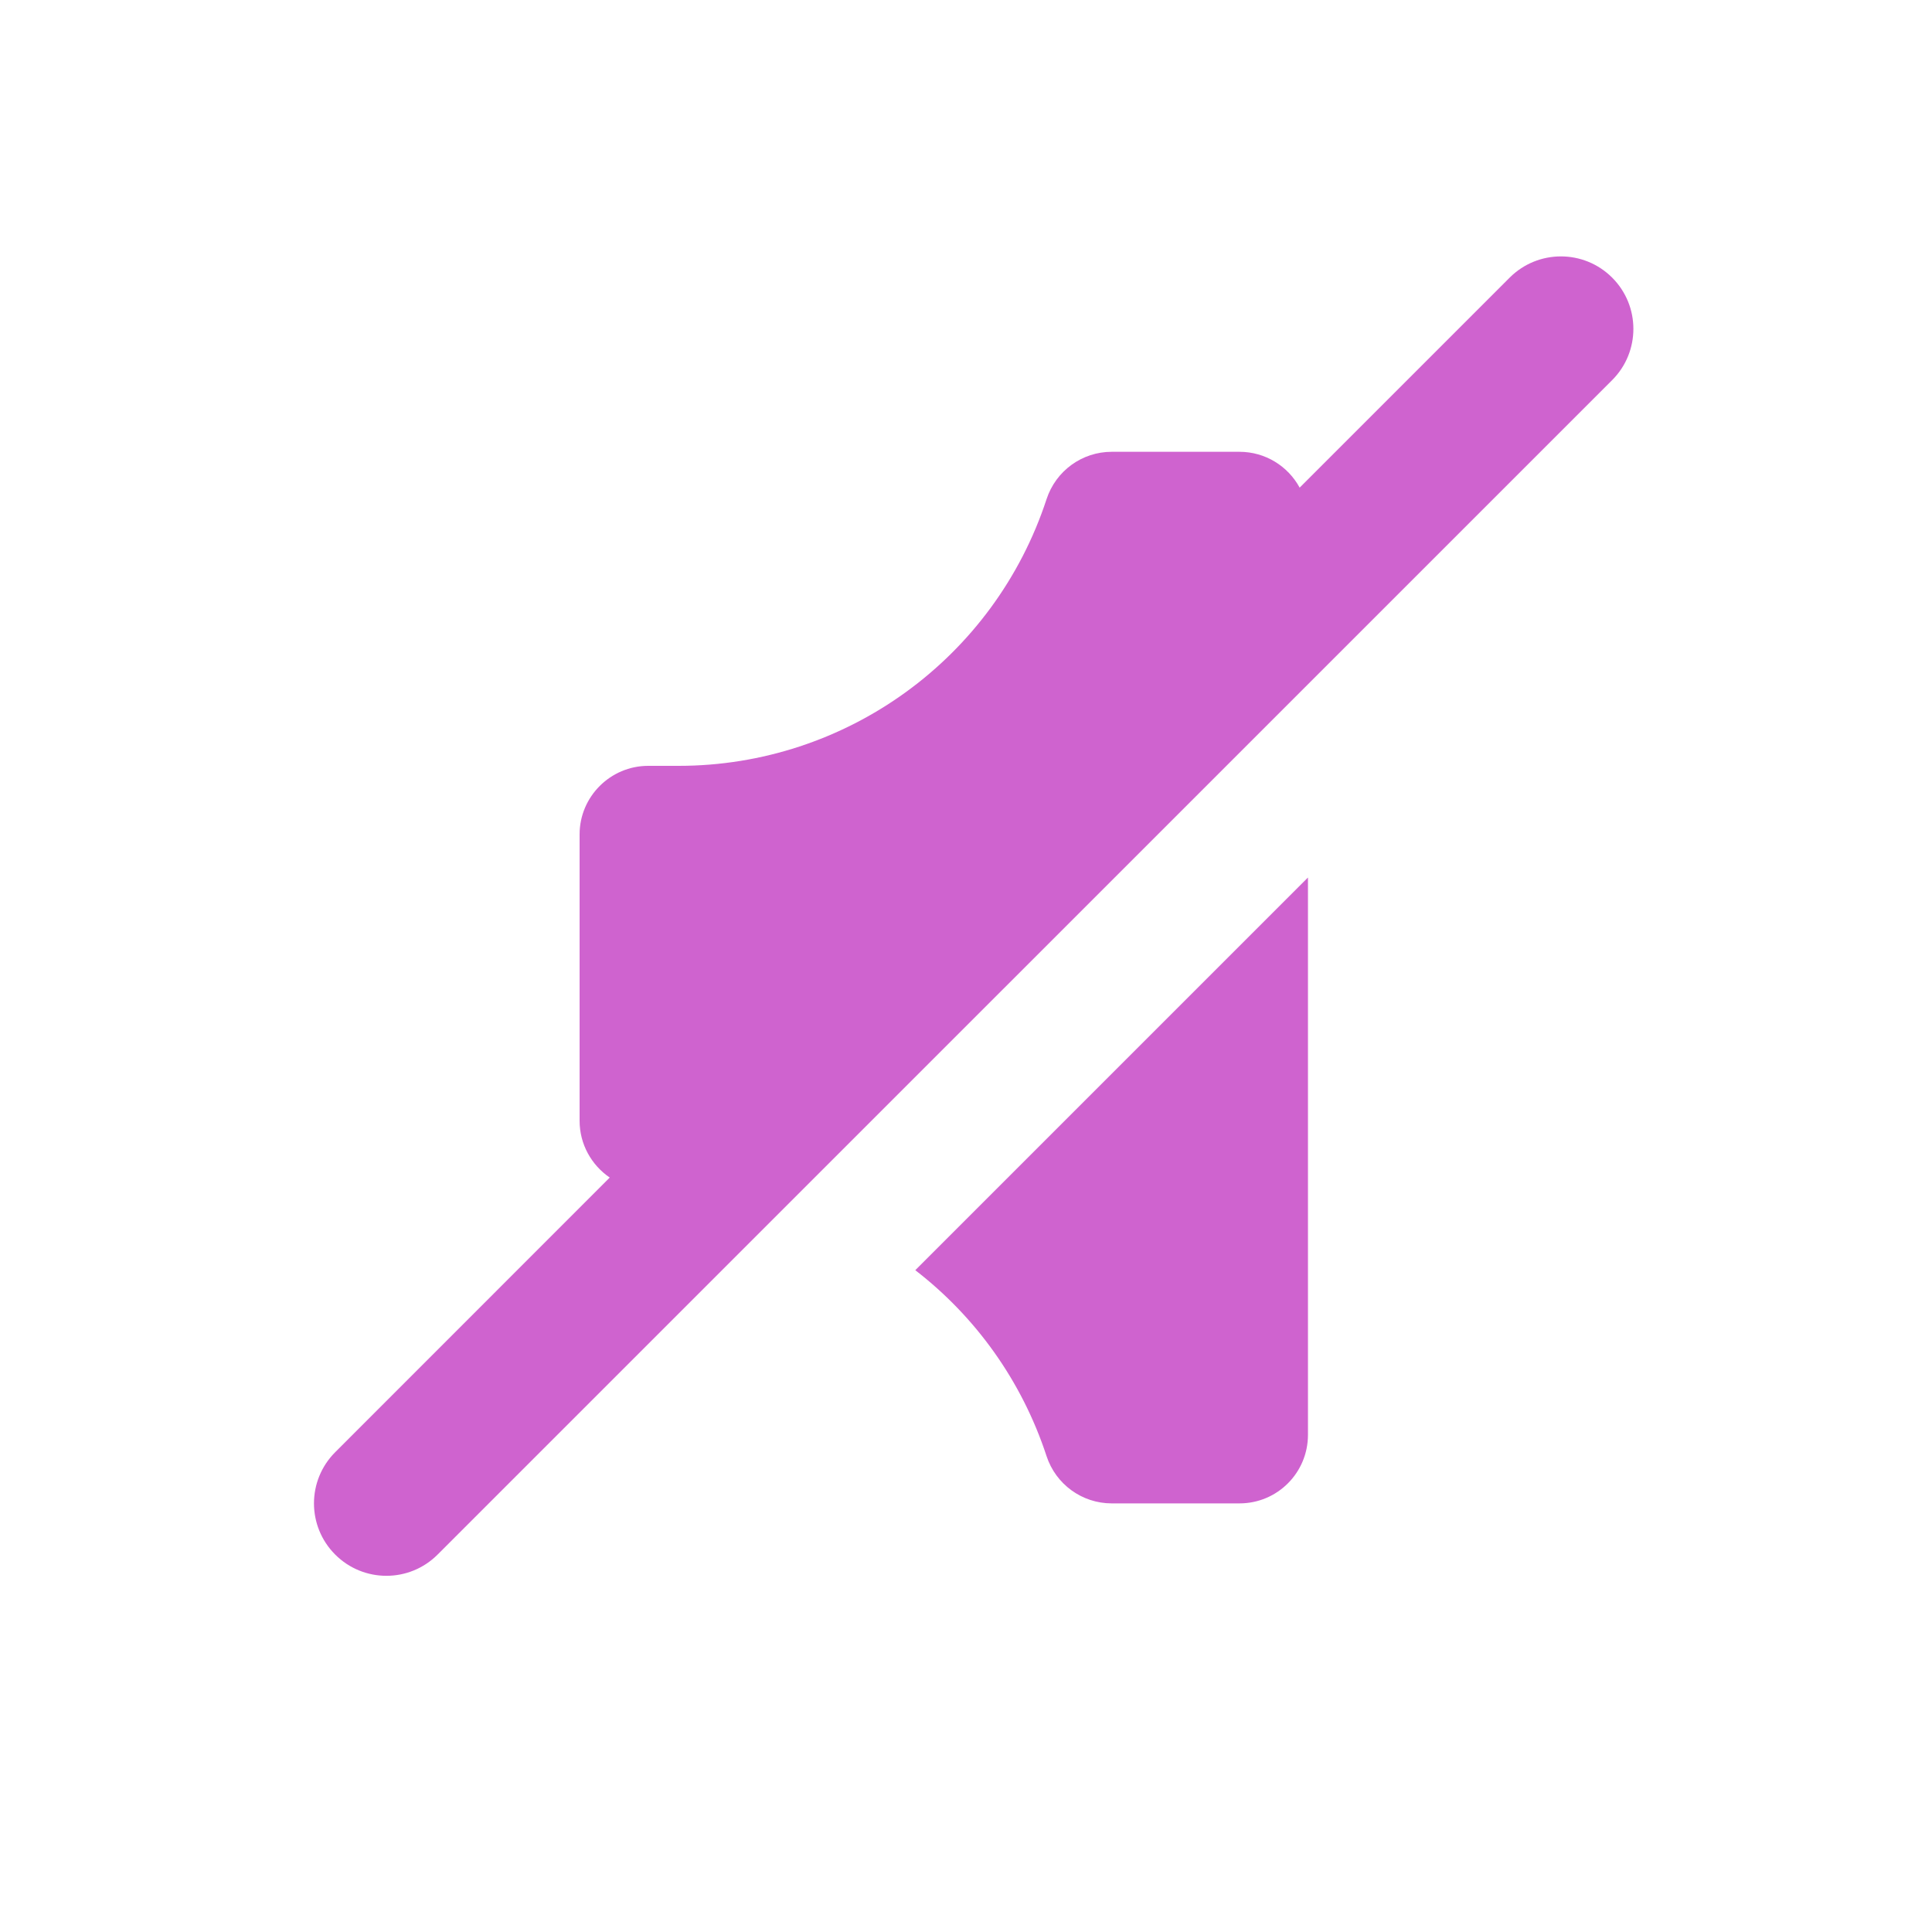
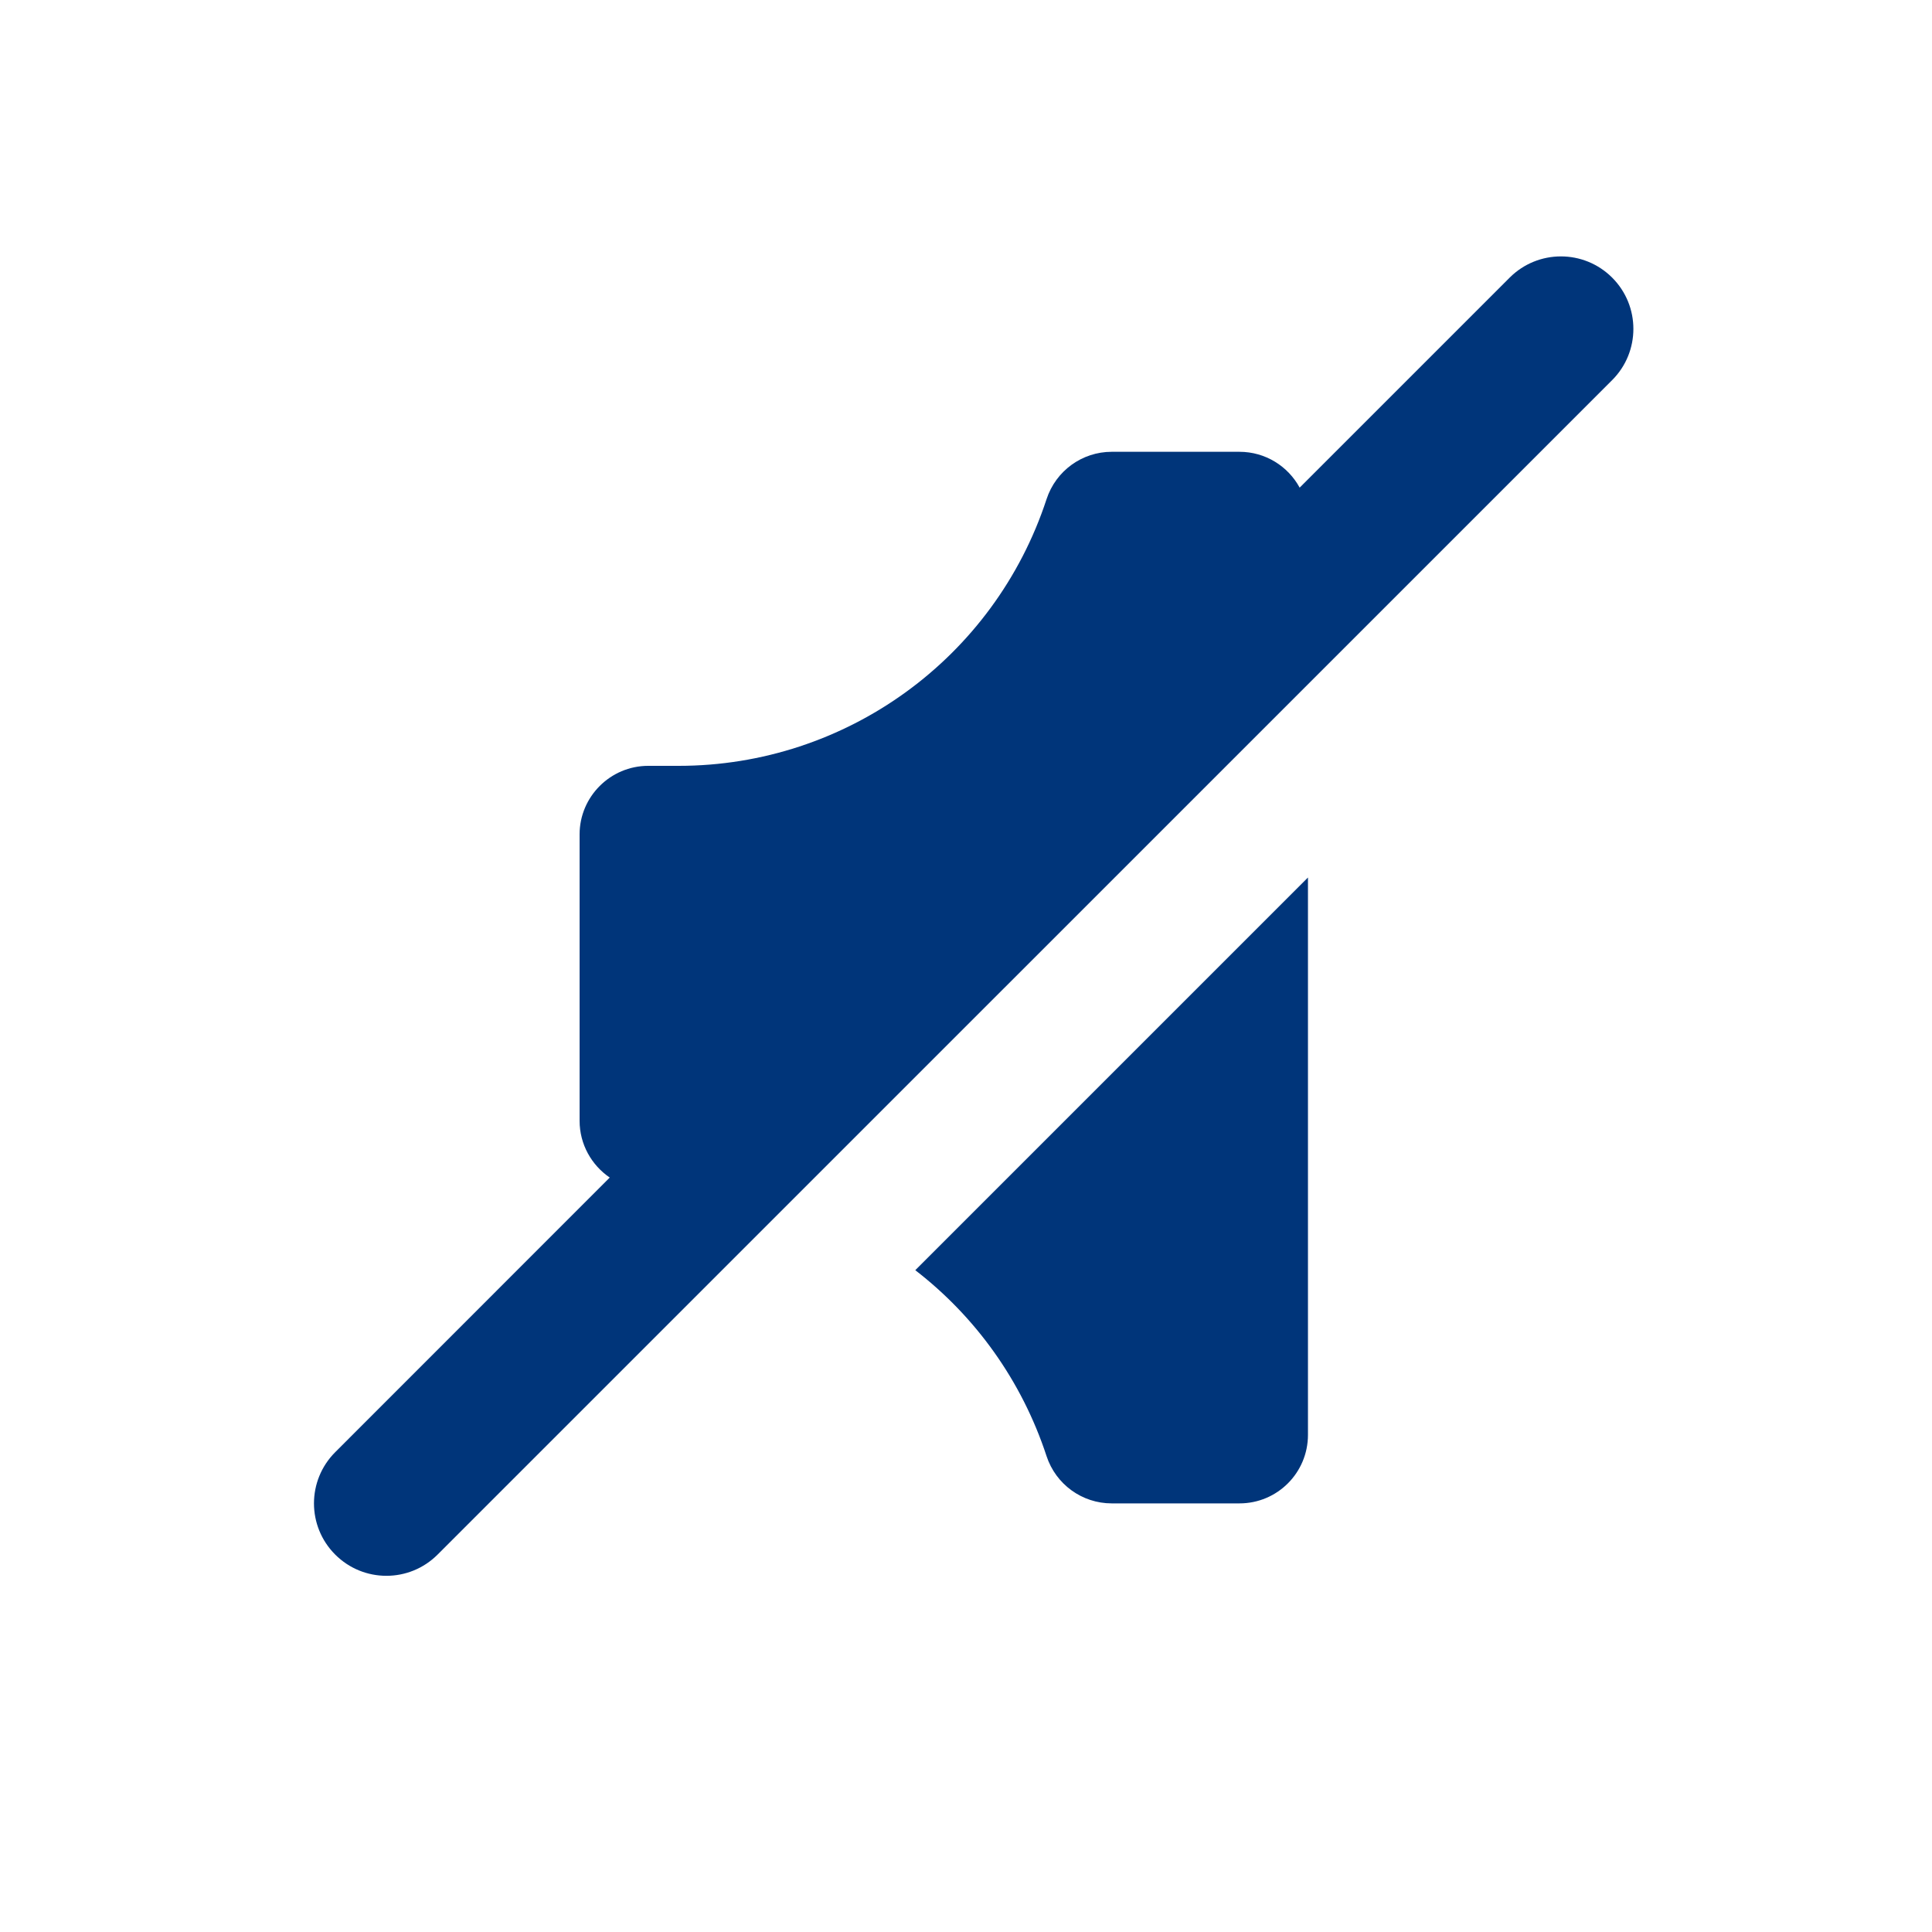
<svg xmlns="http://www.w3.org/2000/svg" width="20px" height="20px" viewBox="0 0 20 20" version="1.1">
  <g id="Sound/Effects/Mute" stroke="none" stroke-width="1" fill="none" fill-rule="evenodd">
-     <path fill="#CF63CF" d="M13.454,5.048 L15.628,2.874 C15.921,2.581 16.396,2.581 16.689,2.874 C16.982,3.167 16.982,3.642 16.689,3.935 L4.53,16.093 C4.237,16.386 3.763,16.386 3.47,16.093 C3.177,15.8 3.177,15.326 3.47,15.033 L6.312,12.19 C6.124,12.062 6,11.846 6,11.603 L6,8.637 C6,8.247 6.319,7.928 6.71,7.928 L7.025,7.928 C8.758,7.928 10.294,6.814 10.834,5.167 C10.93,4.874 11.202,4.677 11.508,4.677 L12.831,4.677 C13.1,4.677 13.334,4.827 13.454,5.048 Z M13.54,9.084 L13.54,14.853 C13.54,15.246 13.223,15.563 12.831,15.563 L11.508,15.563 C11.202,15.563 10.93,15.366 10.834,15.074 C10.577,14.291 10.096,13.628 9.475,13.149 L13.54,9.084 Z" id="path-1" />
+     <path fill="#00357a" d="M13.454,5.048 L15.628,2.874 C15.921,2.581 16.396,2.581 16.689,2.874 C16.982,3.167 16.982,3.642 16.689,3.935 L4.53,16.093 C4.237,16.386 3.763,16.386 3.47,16.093 C3.177,15.8 3.177,15.326 3.47,15.033 L6.312,12.19 C6.124,12.062 6,11.846 6,11.603 L6,8.637 C6,8.247 6.319,7.928 6.71,7.928 L7.025,7.928 C8.758,7.928 10.294,6.814 10.834,5.167 C10.93,4.874 11.202,4.677 11.508,4.677 L12.831,4.677 C13.1,4.677 13.334,4.827 13.454,5.048 Z M13.54,9.084 L13.54,14.853 C13.54,15.246 13.223,15.563 12.831,15.563 L11.508,15.563 C11.202,15.563 10.93,15.366 10.834,15.074 C10.577,14.291 10.096,13.628 9.475,13.149 L13.54,9.084 Z" id="path-1" />
  </g>
</svg>
